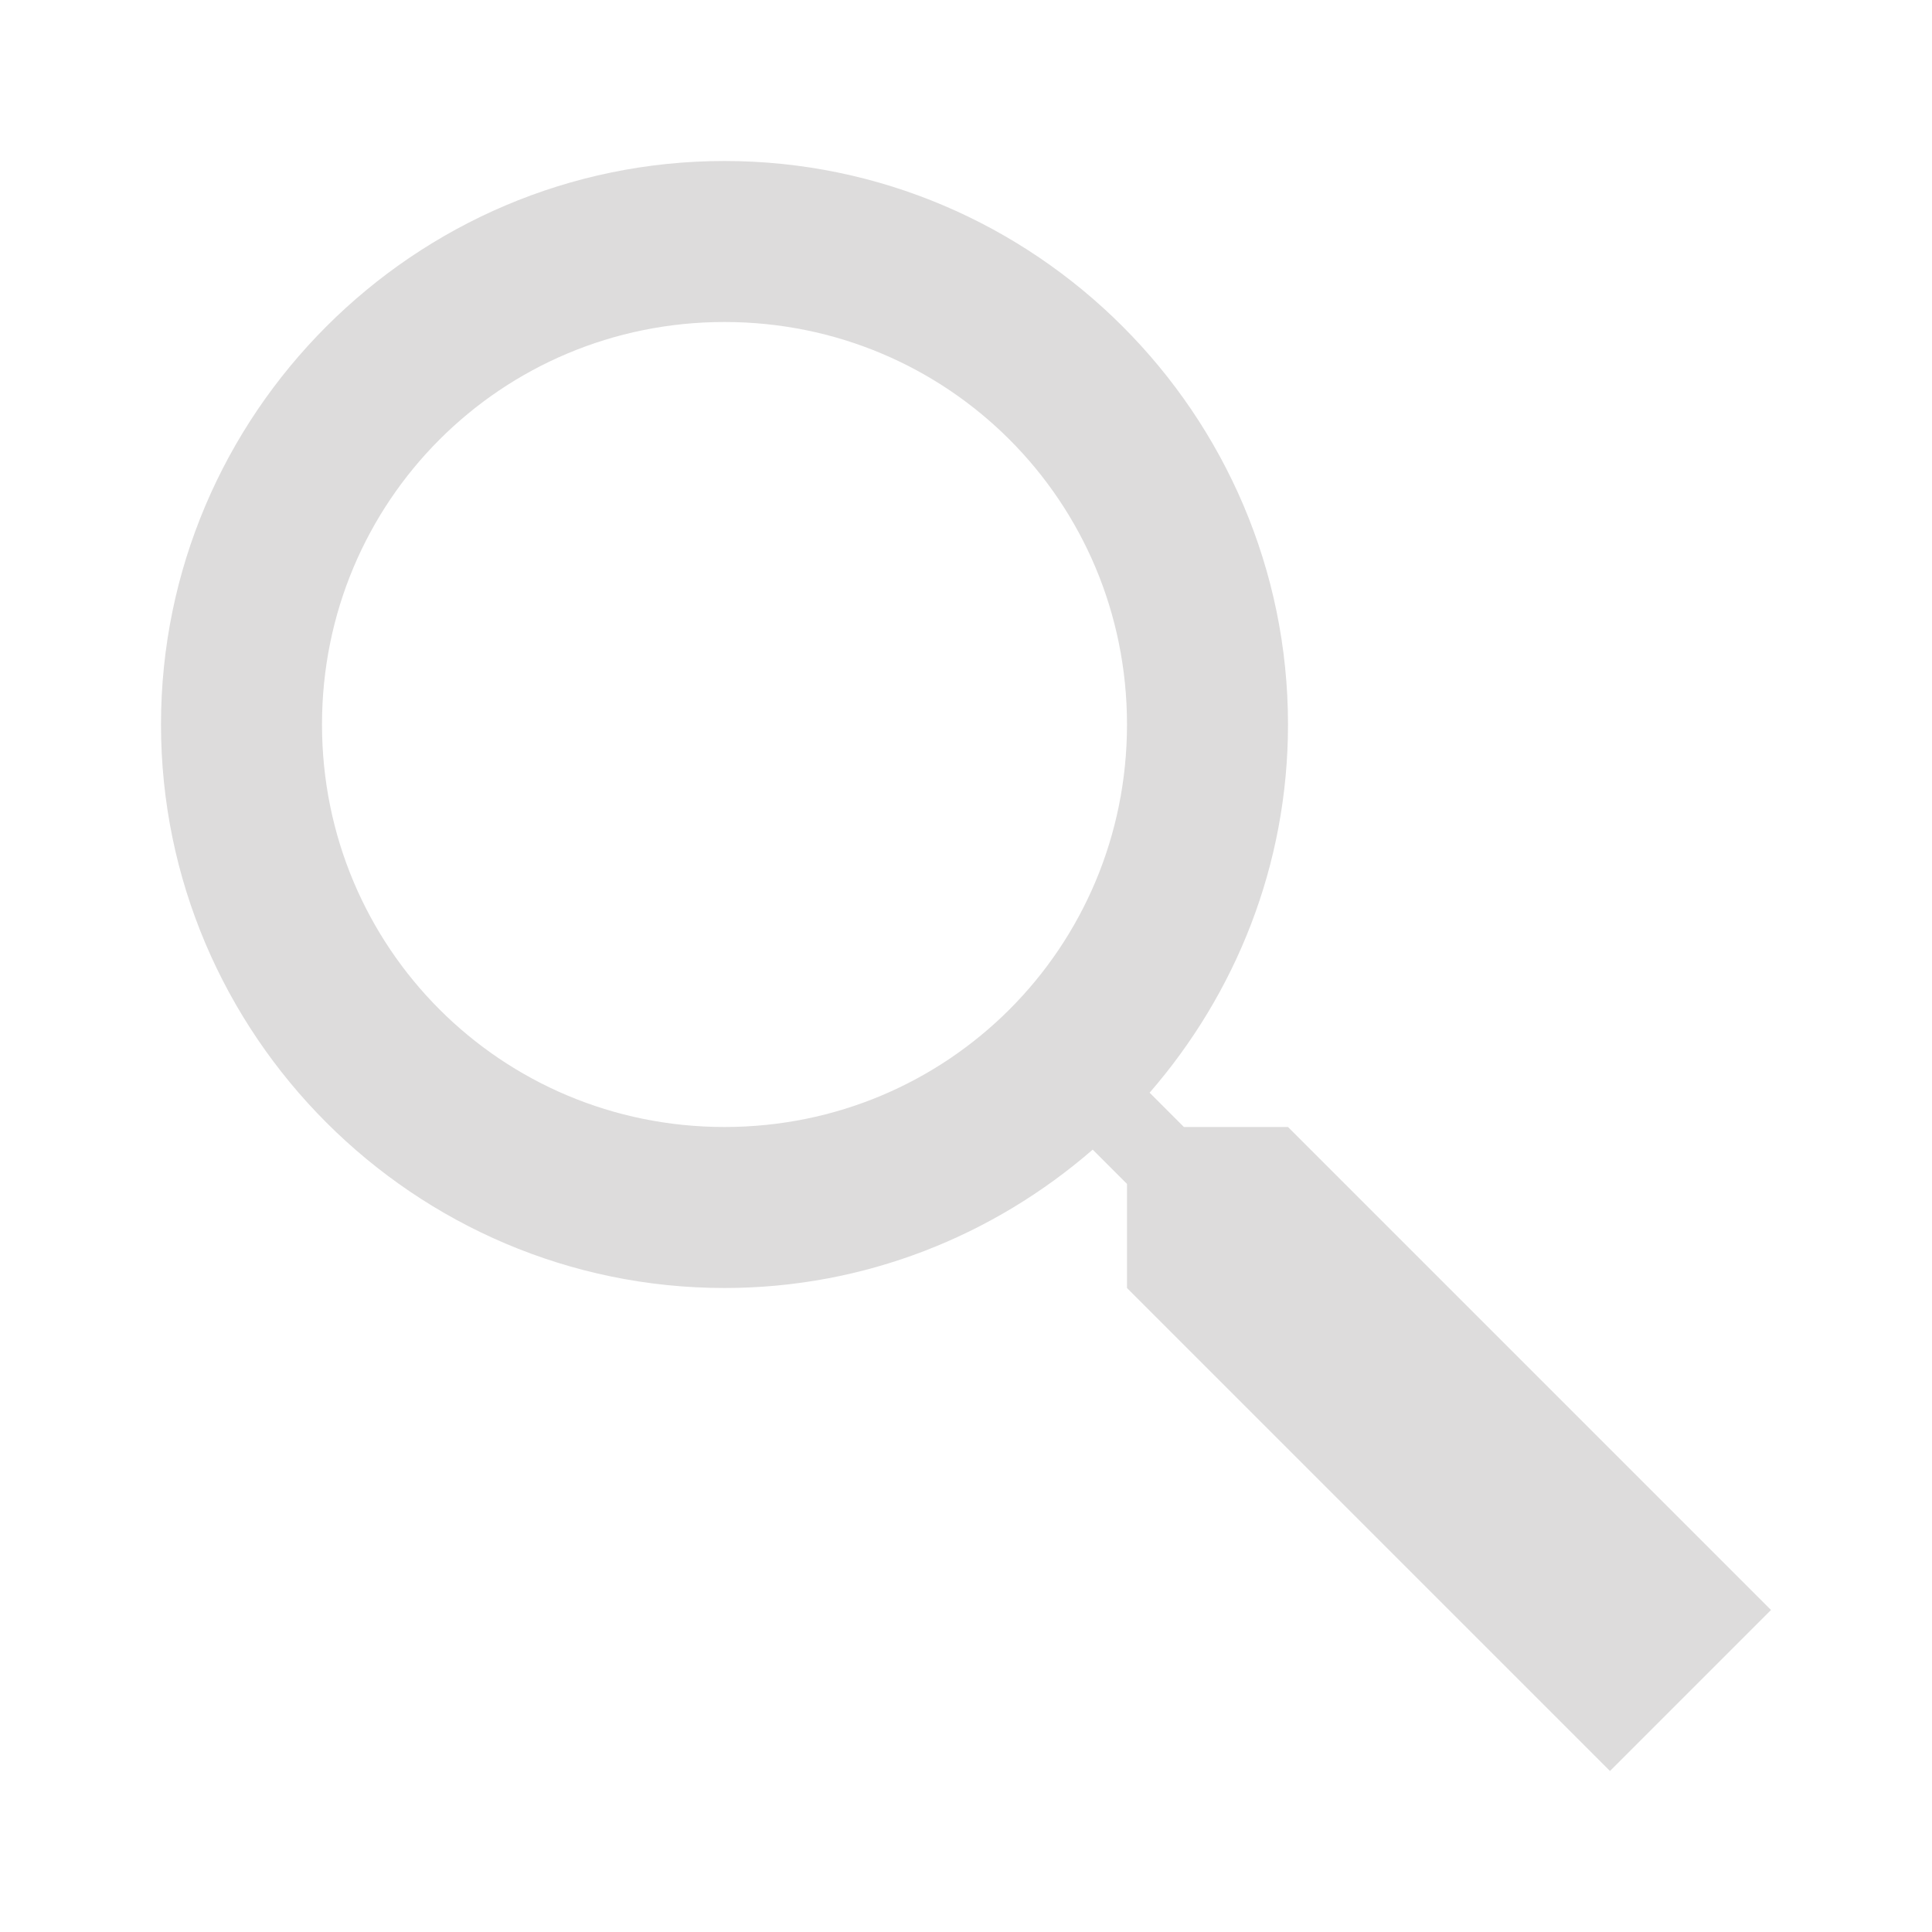
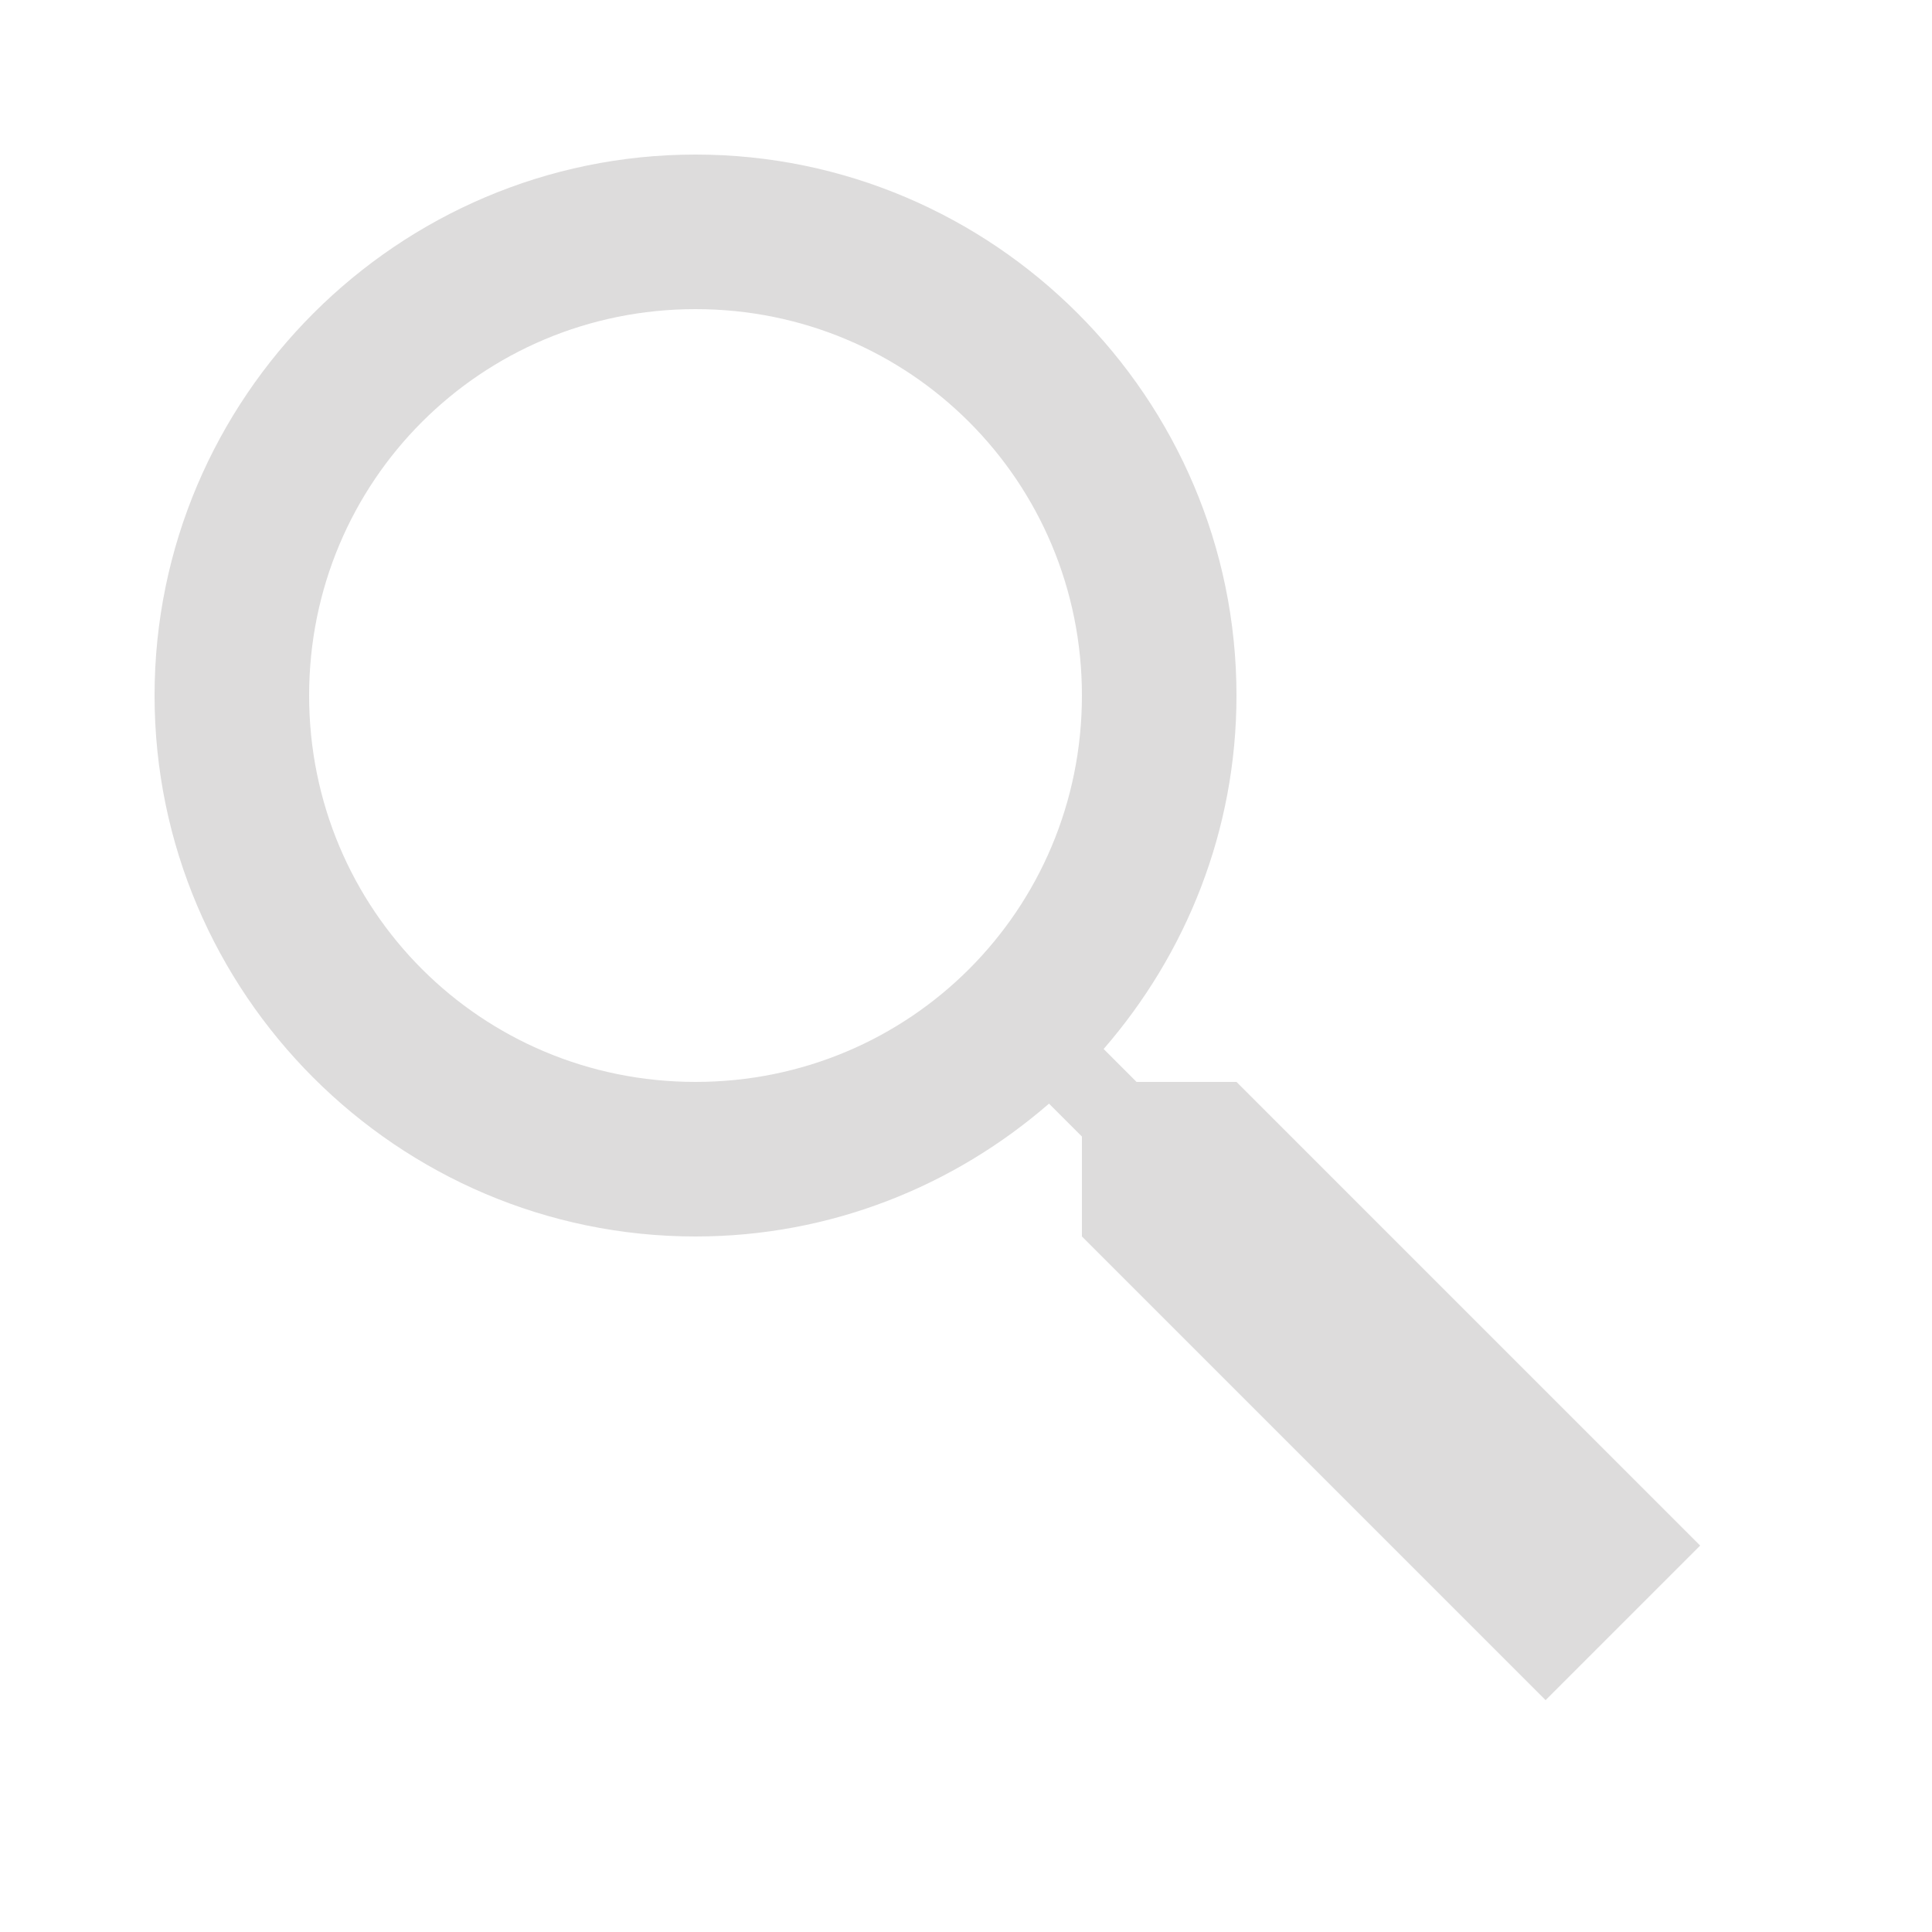
- <svg xmlns="http://www.w3.org/2000/svg" fill="#dddcdc" viewBox="0 0 24 24" width="30px" height="30px">
+ <svg xmlns="http://www.w3.org/2000/svg" fill="#dddcdc" viewBox="0 0 25 25" width="25px" height="25px">
  <path d="M 9 2 C 5.146 2 2 5.146 2 9 C 2 12.854 5.146 16 9 16 C 10.748 16 12.345 15.348 13.574 14.281 L 14 14.707 L 14 16 L 20 22 L 22 20 L 16 14 L 14.707 14 L 14.281 13.574 C 15.348 12.345 16 10.748 16 9 C 16 5.146 12.854 2 9 2 z M 9 4 C 11.773 4 14 6.227 14 9 C 14 11.773 11.773 14 9 14 C 6.227 14 4 11.773 4 9 C 4 6.227 6.227 4 9 4 z" />
</svg>
